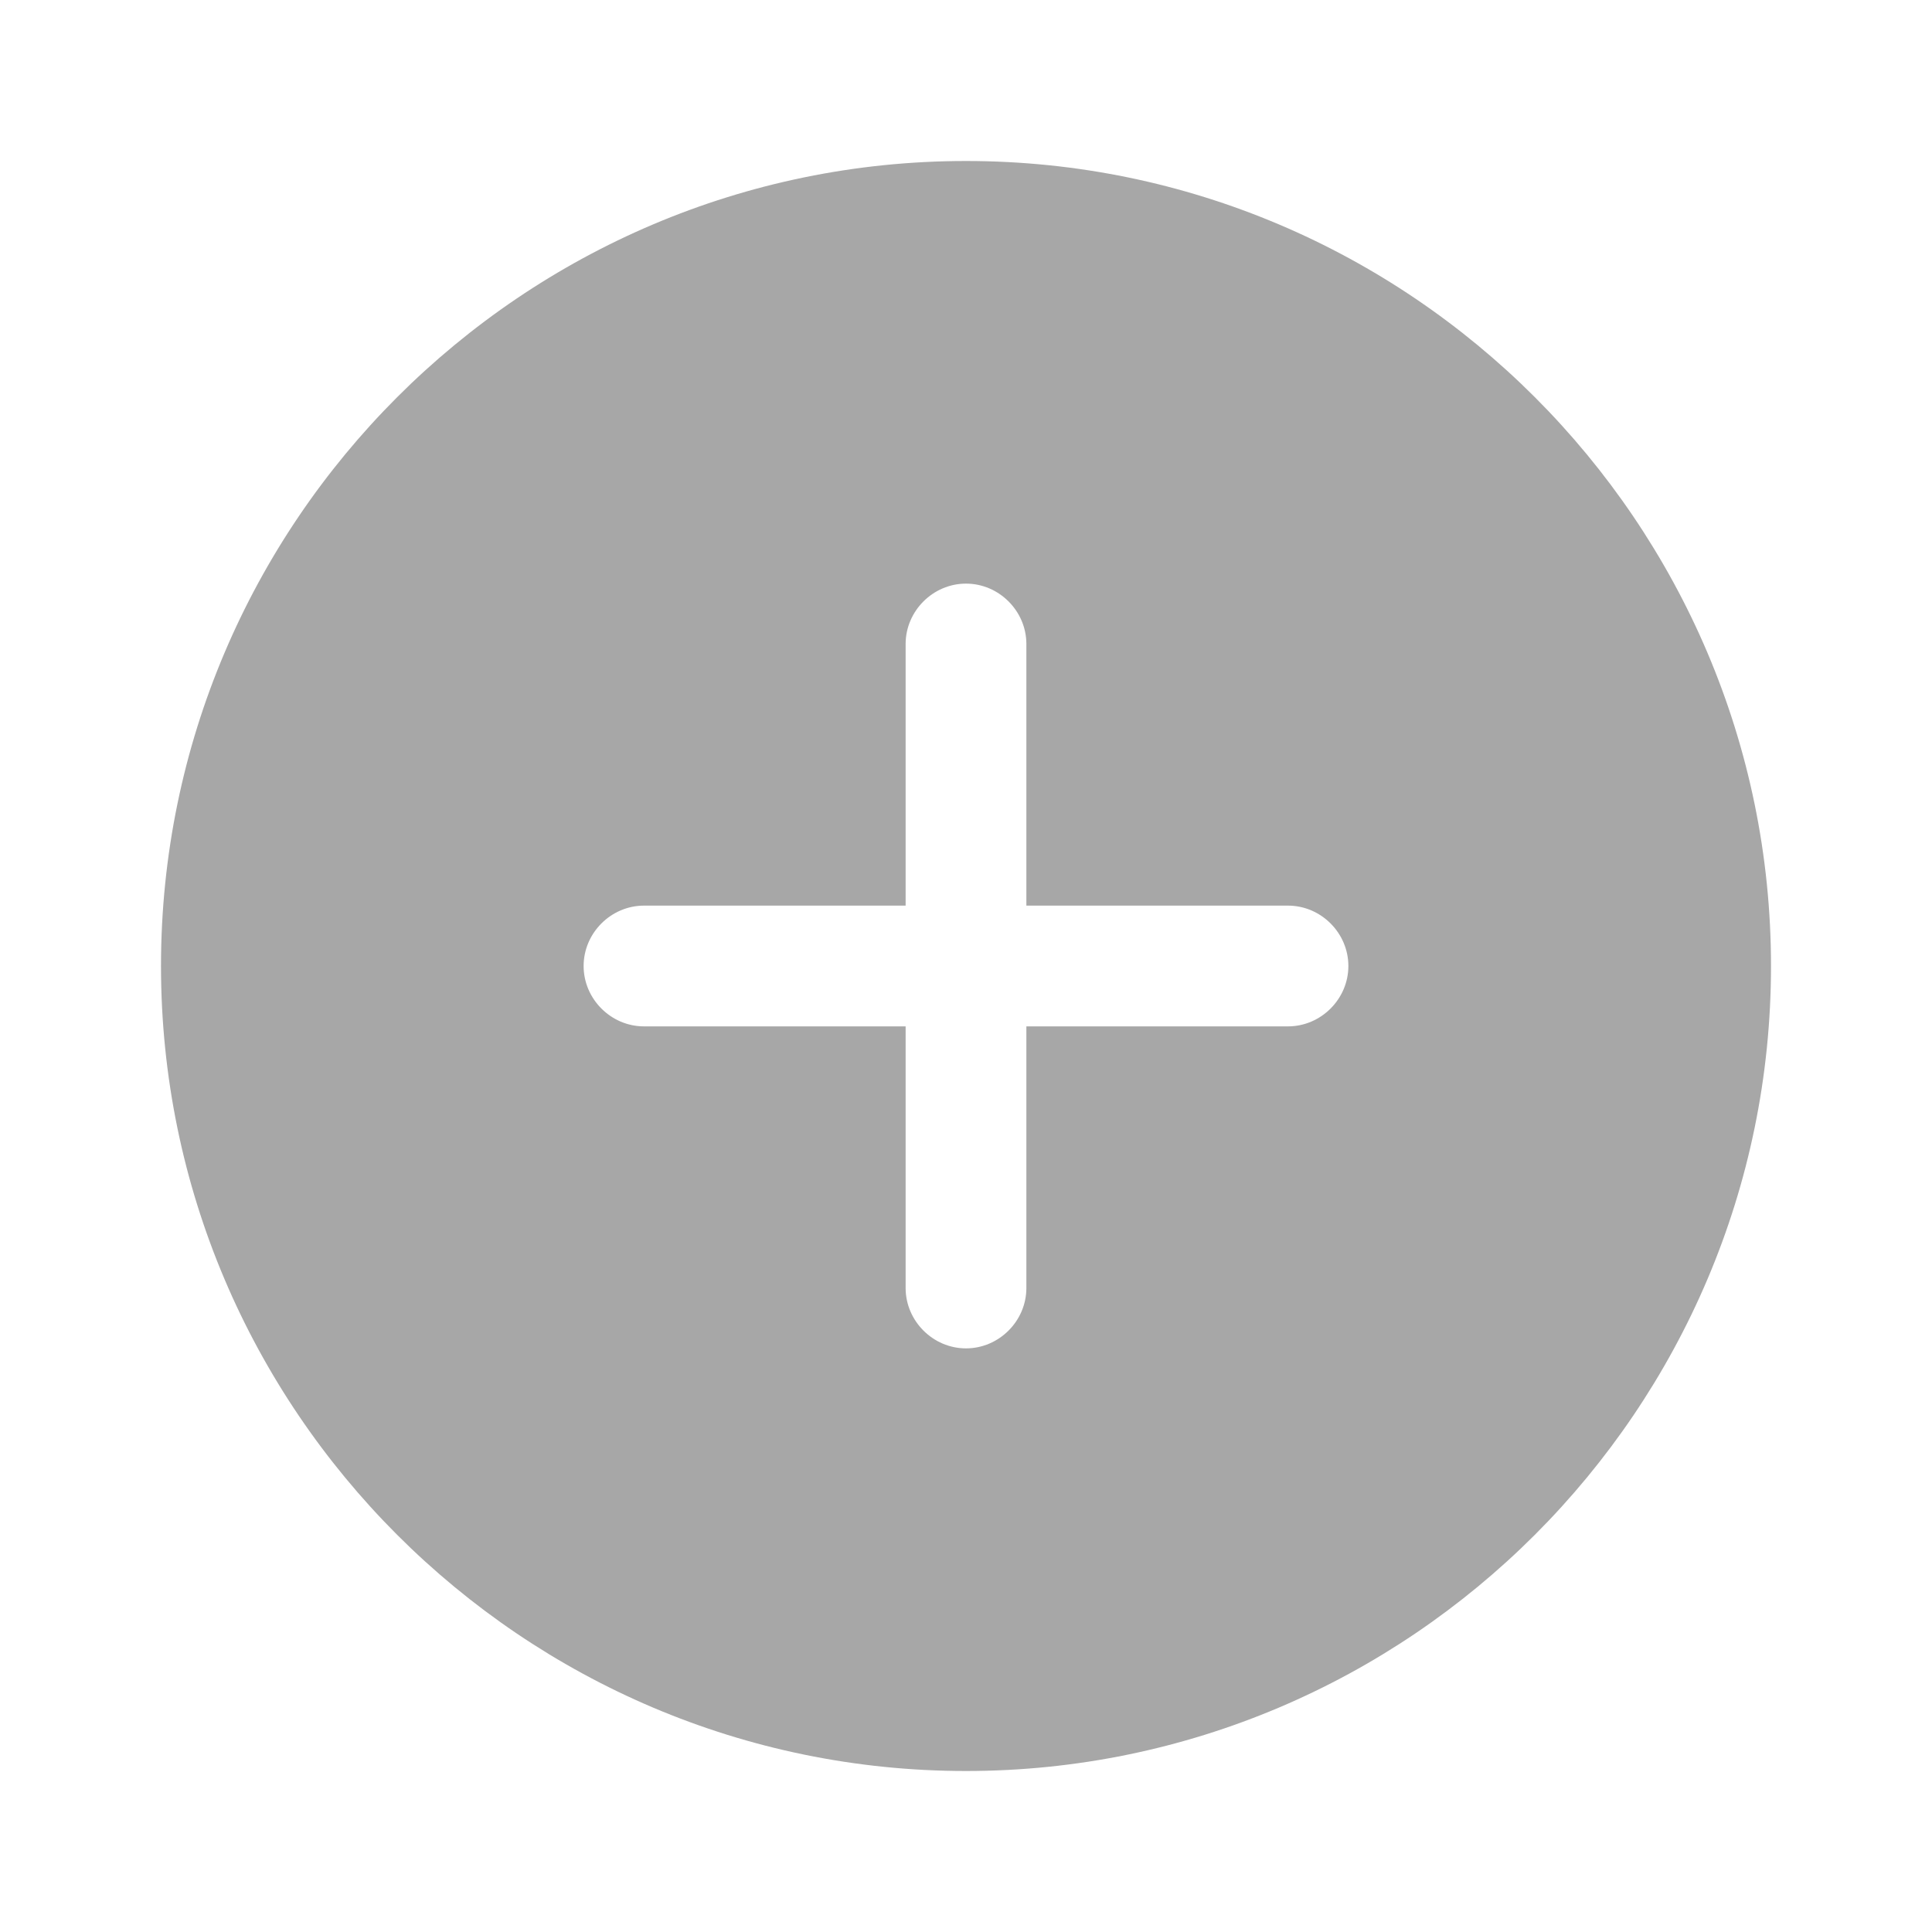
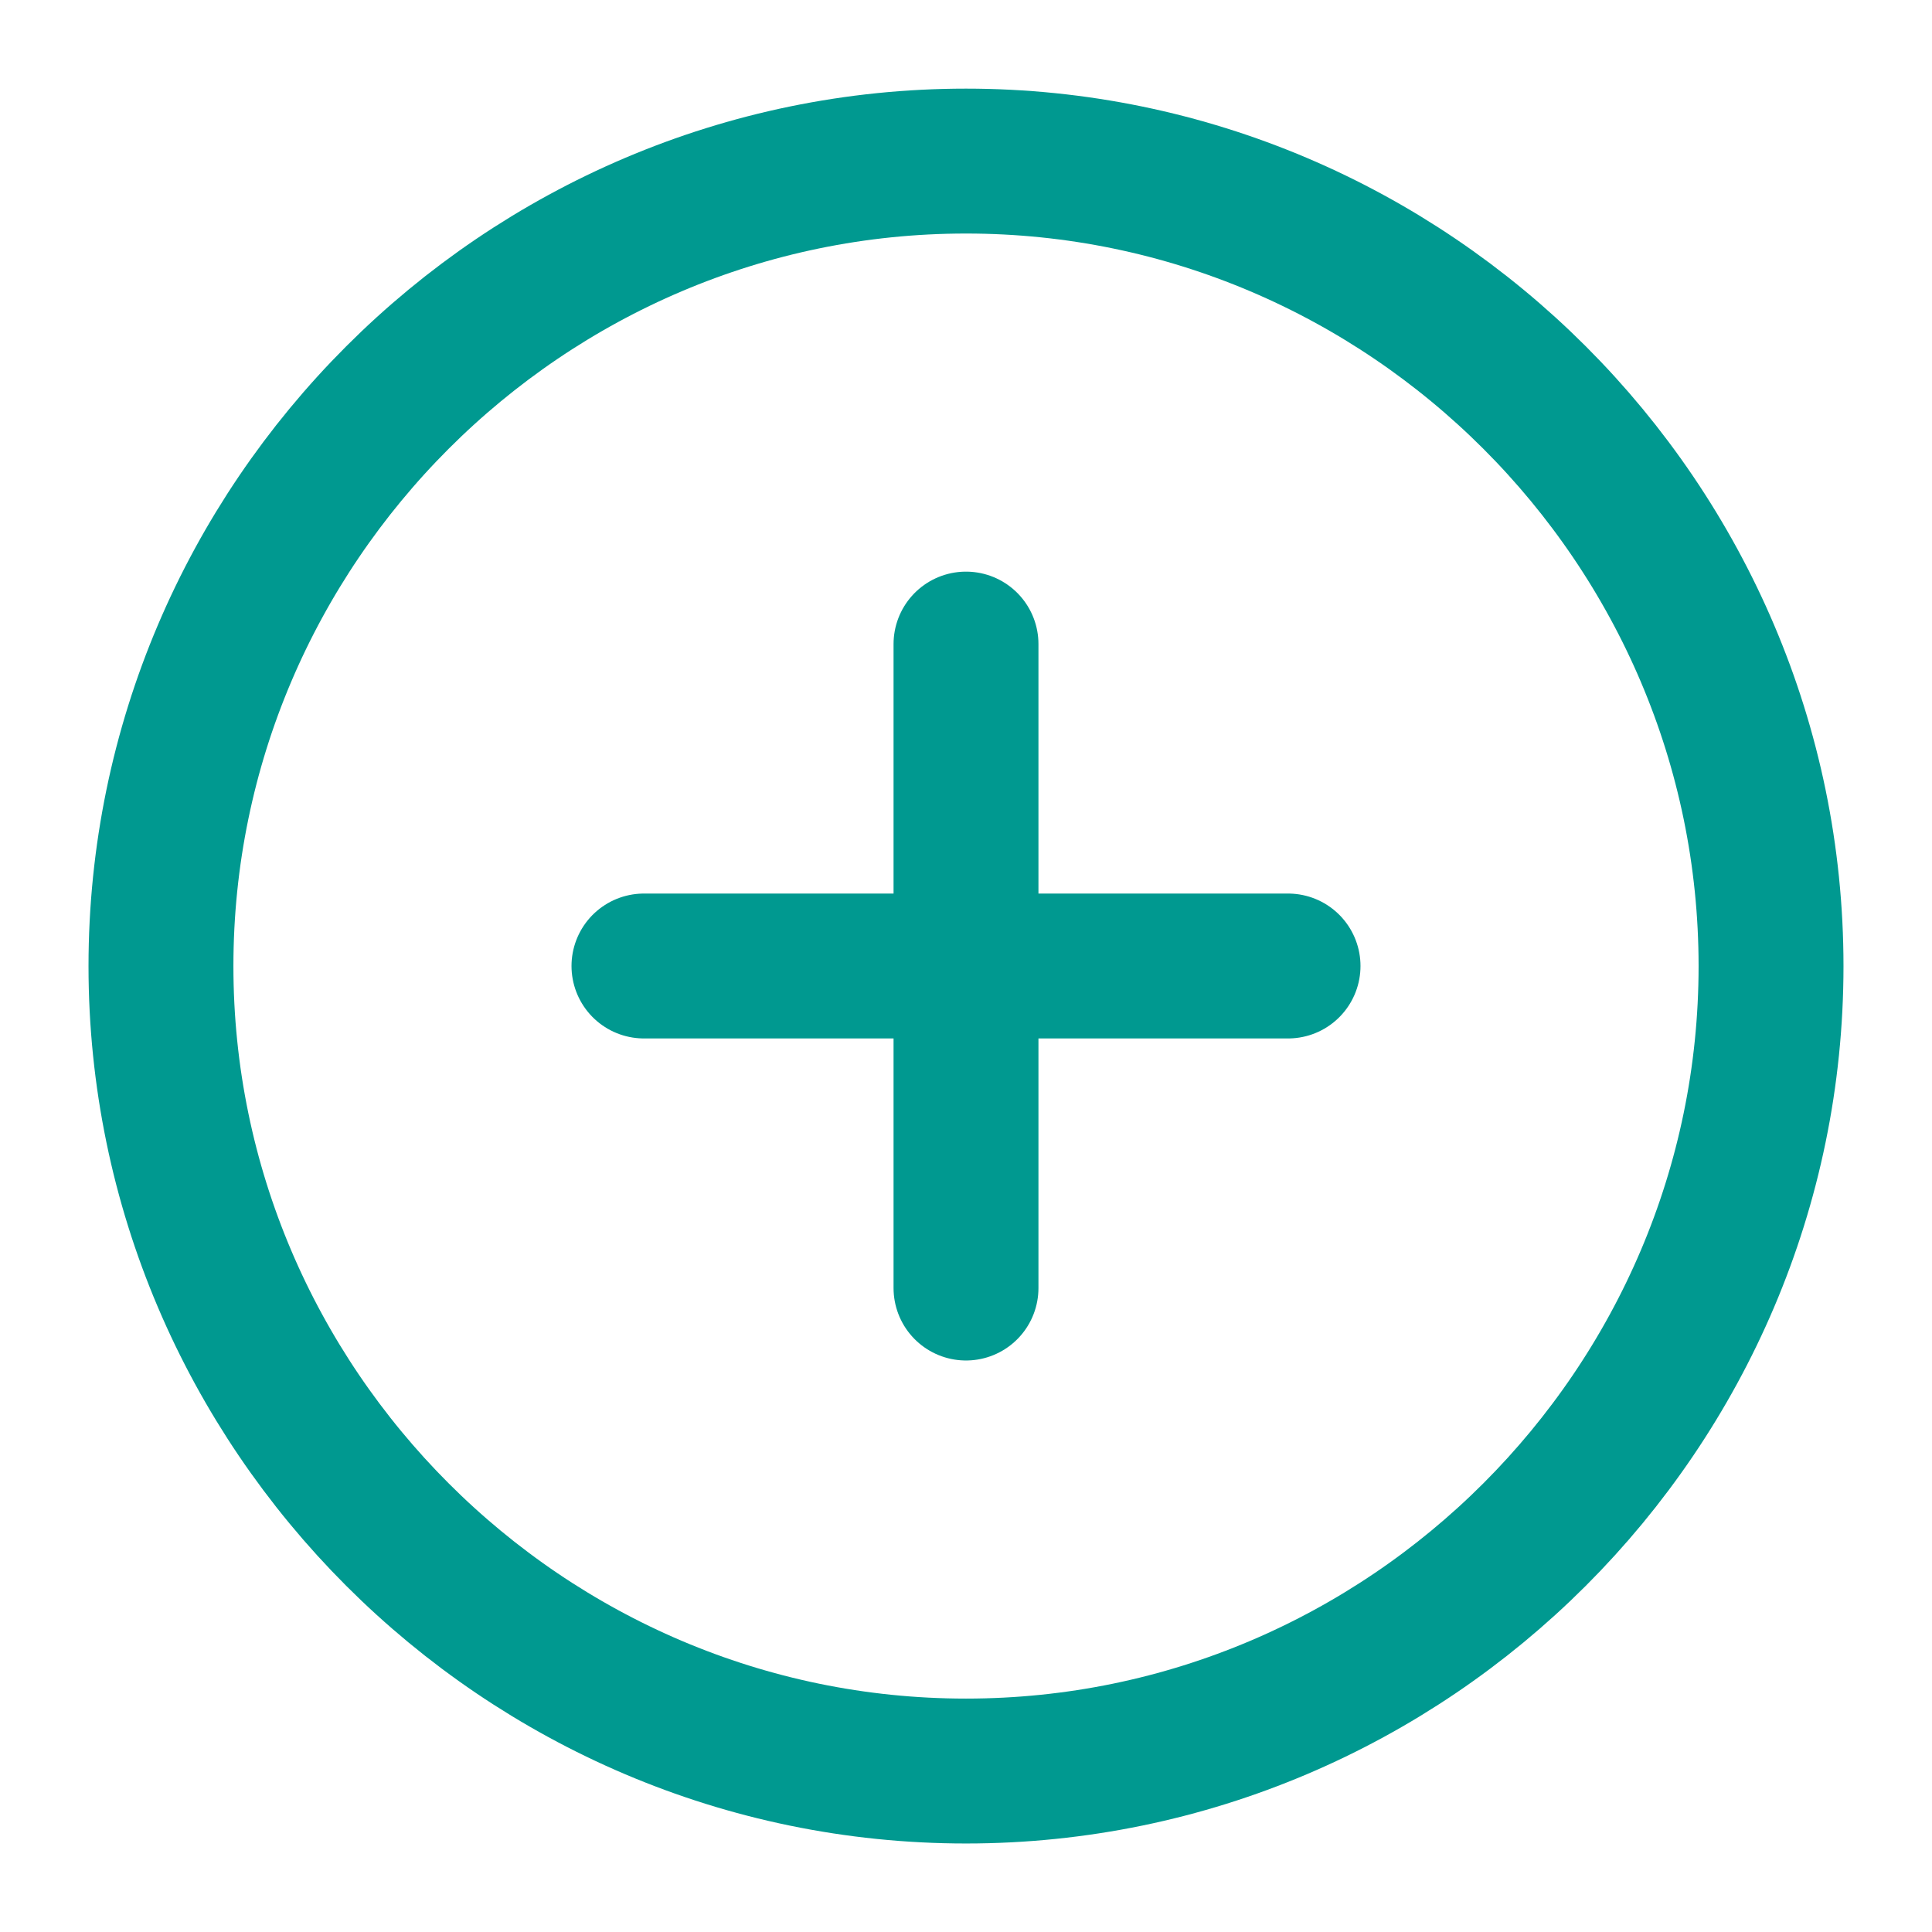
- <svg xmlns="http://www.w3.org/2000/svg" width="24" height="24" viewBox="0 0 24 24" fill="none">
-   <path d="M12 2C6.49 2 2 6.49 2 12C2 17.51 6.49 22 12 22C17.51 22 22 17.51 22 12C22 6.49 17.51 2 12 2ZM16 12.75H12.75V16C12.75 16.41 12.41 16.75 12 16.75C11.59 16.75 11.25 16.41 11.25 16V12.75H8C7.59 12.75 7.25 12.41 7.25 12C7.25 11.59 7.59 11.25 8 11.25H11.25V8C11.25 7.59 11.59 7.25 12 7.25C12.41 7.25 12.75 7.59 12.75 8V11.25H16C16.41 11.25 16.75 11.59 16.75 12C16.75 12.41 16.41 12.75 16 12.75Z" fill="#A7A7A7" />
+ <svg xmlns="http://www.w3.org/2000/svg" width="16" height="16" viewBox="0 0 16 16" fill="none">
+   <path d="M8 14.667C11.667 14.667 14.667 11.667 14.667 8.001C14.667 4.334 11.667 1.334 8 1.334C4.333 1.334 1.333 4.334 1.333 8.001C1.333 11.667 4.333 14.667 8 14.667Z" stroke="#009990" stroke-width="1.2" stroke-linecap="round" stroke-linejoin="round" />
+   <path d="M5.333 8H10.667" stroke="#009990" stroke-width="1.2" stroke-linecap="round" stroke-linejoin="round" />
+   <path d="M8 10.667V5.334" stroke="#009990" stroke-width="1.2" stroke-linecap="round" stroke-linejoin="round" />
</svg>
